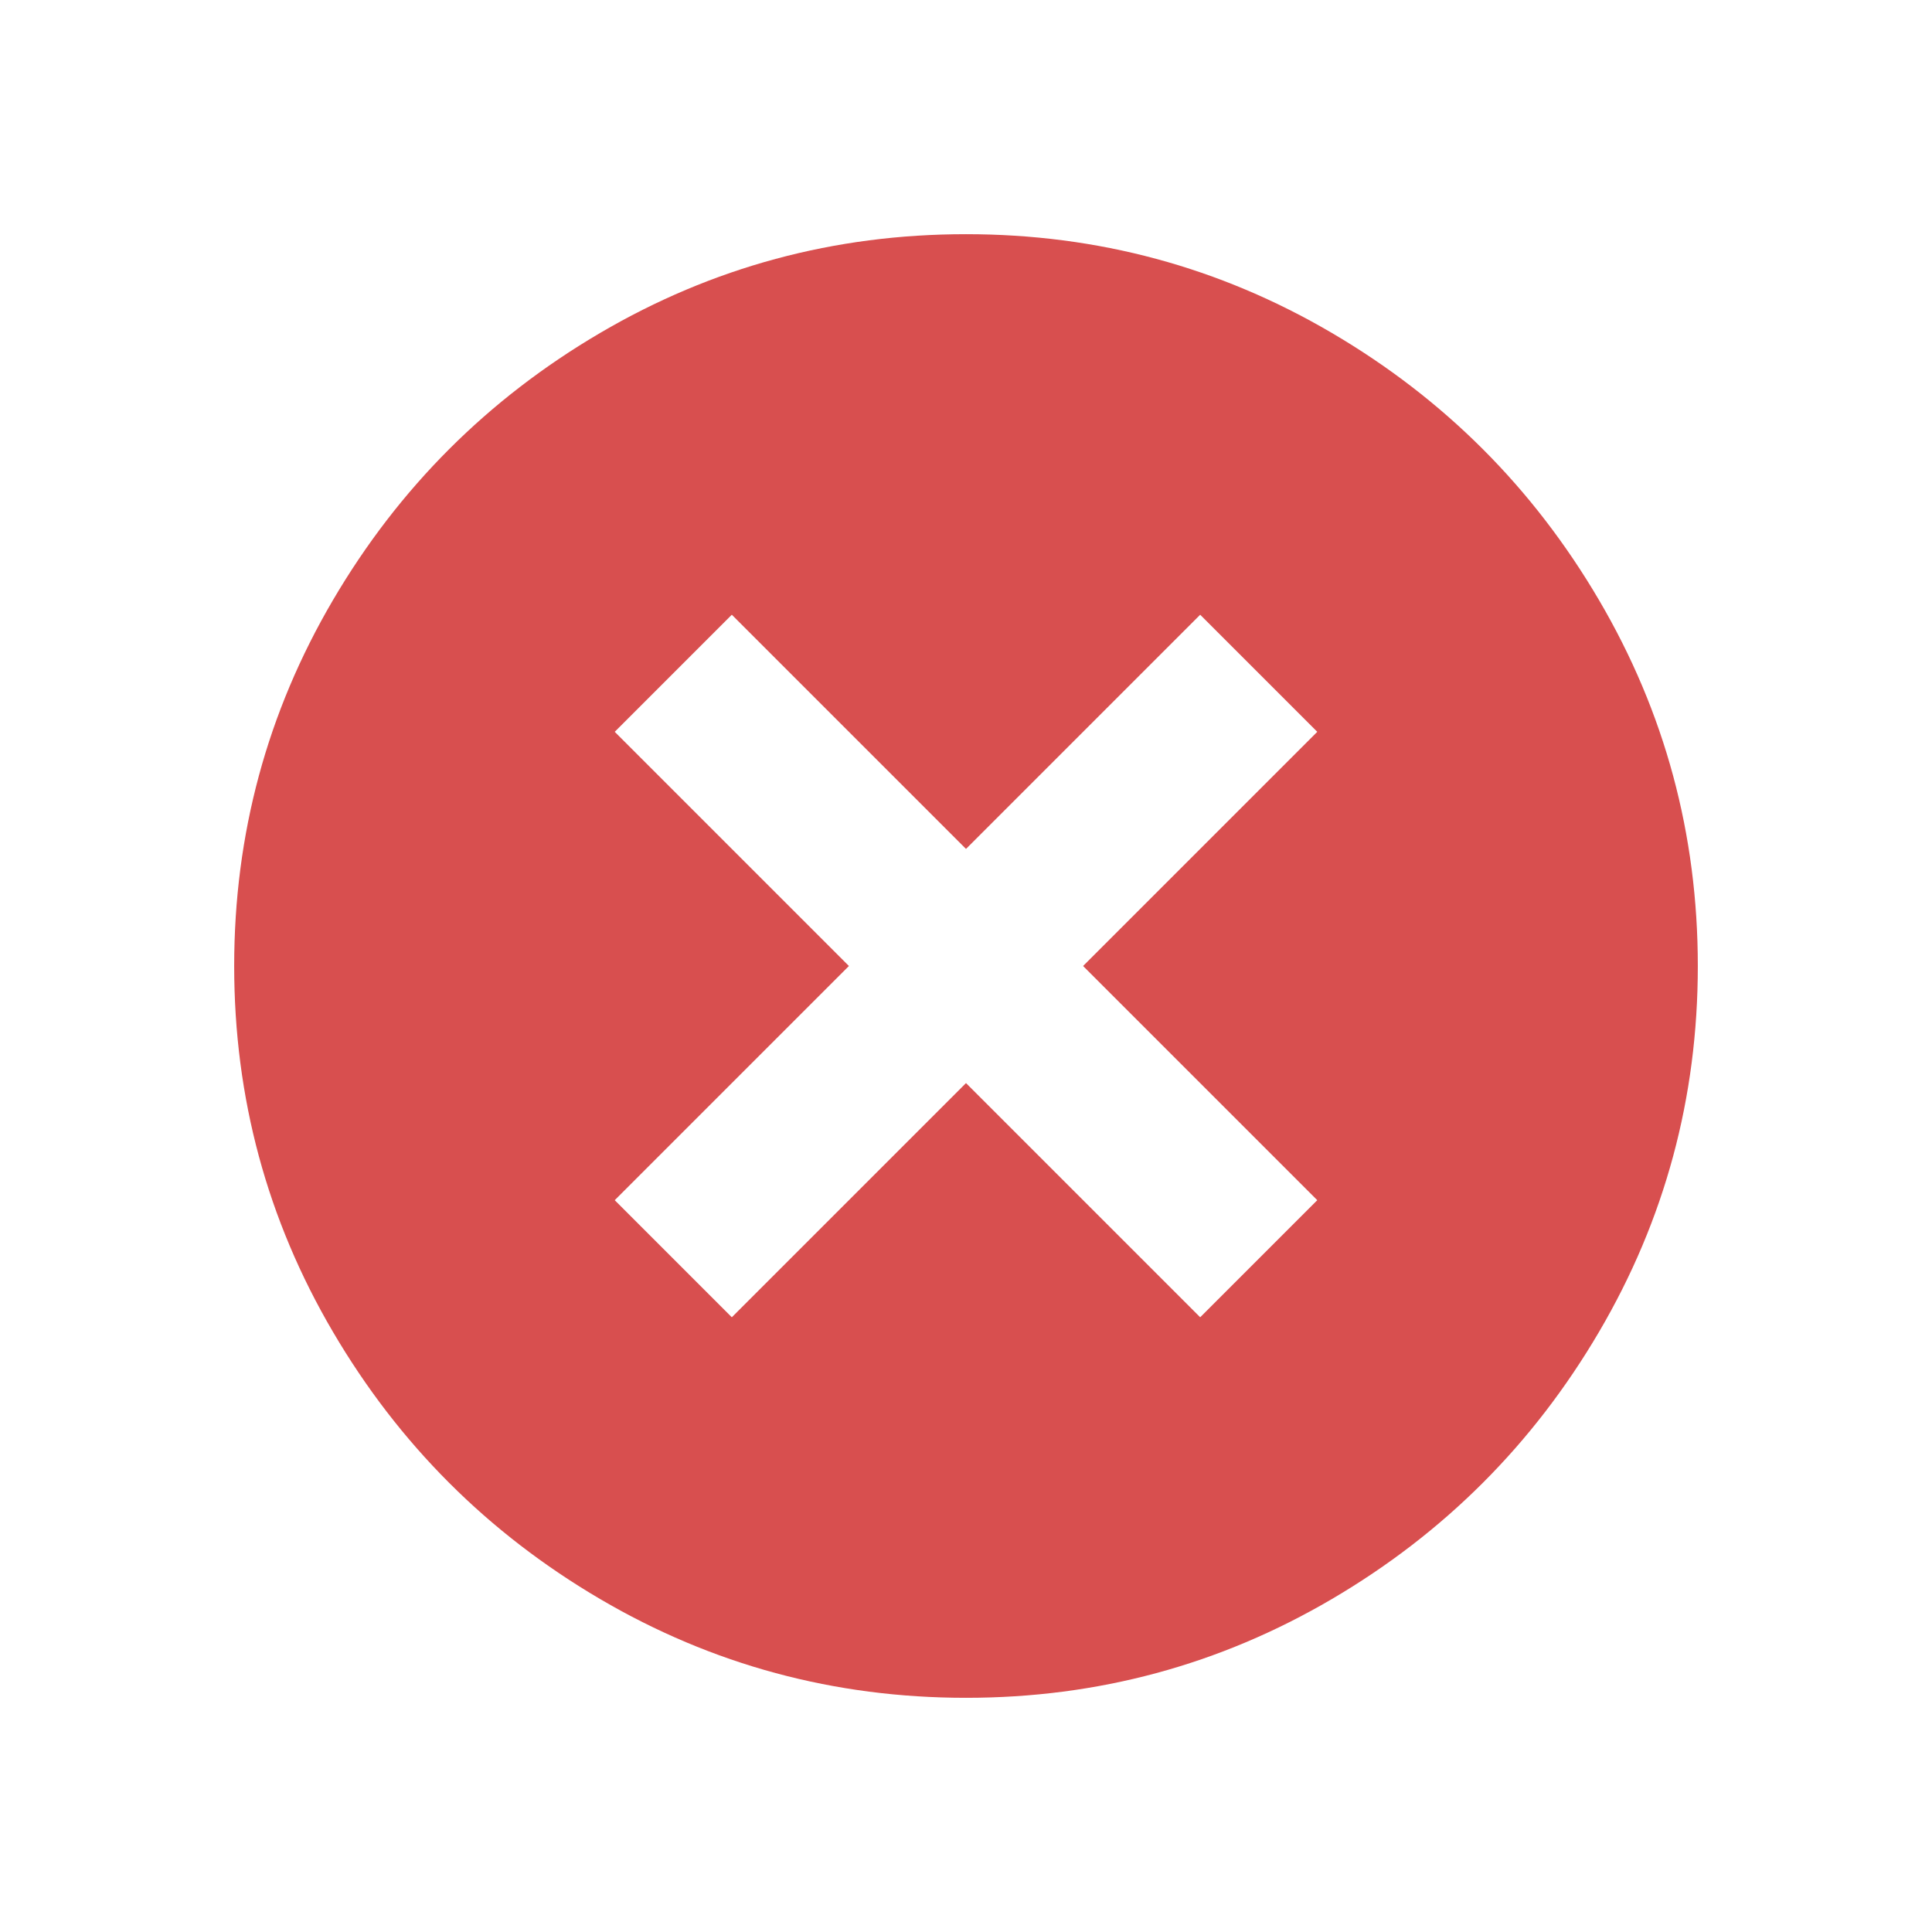
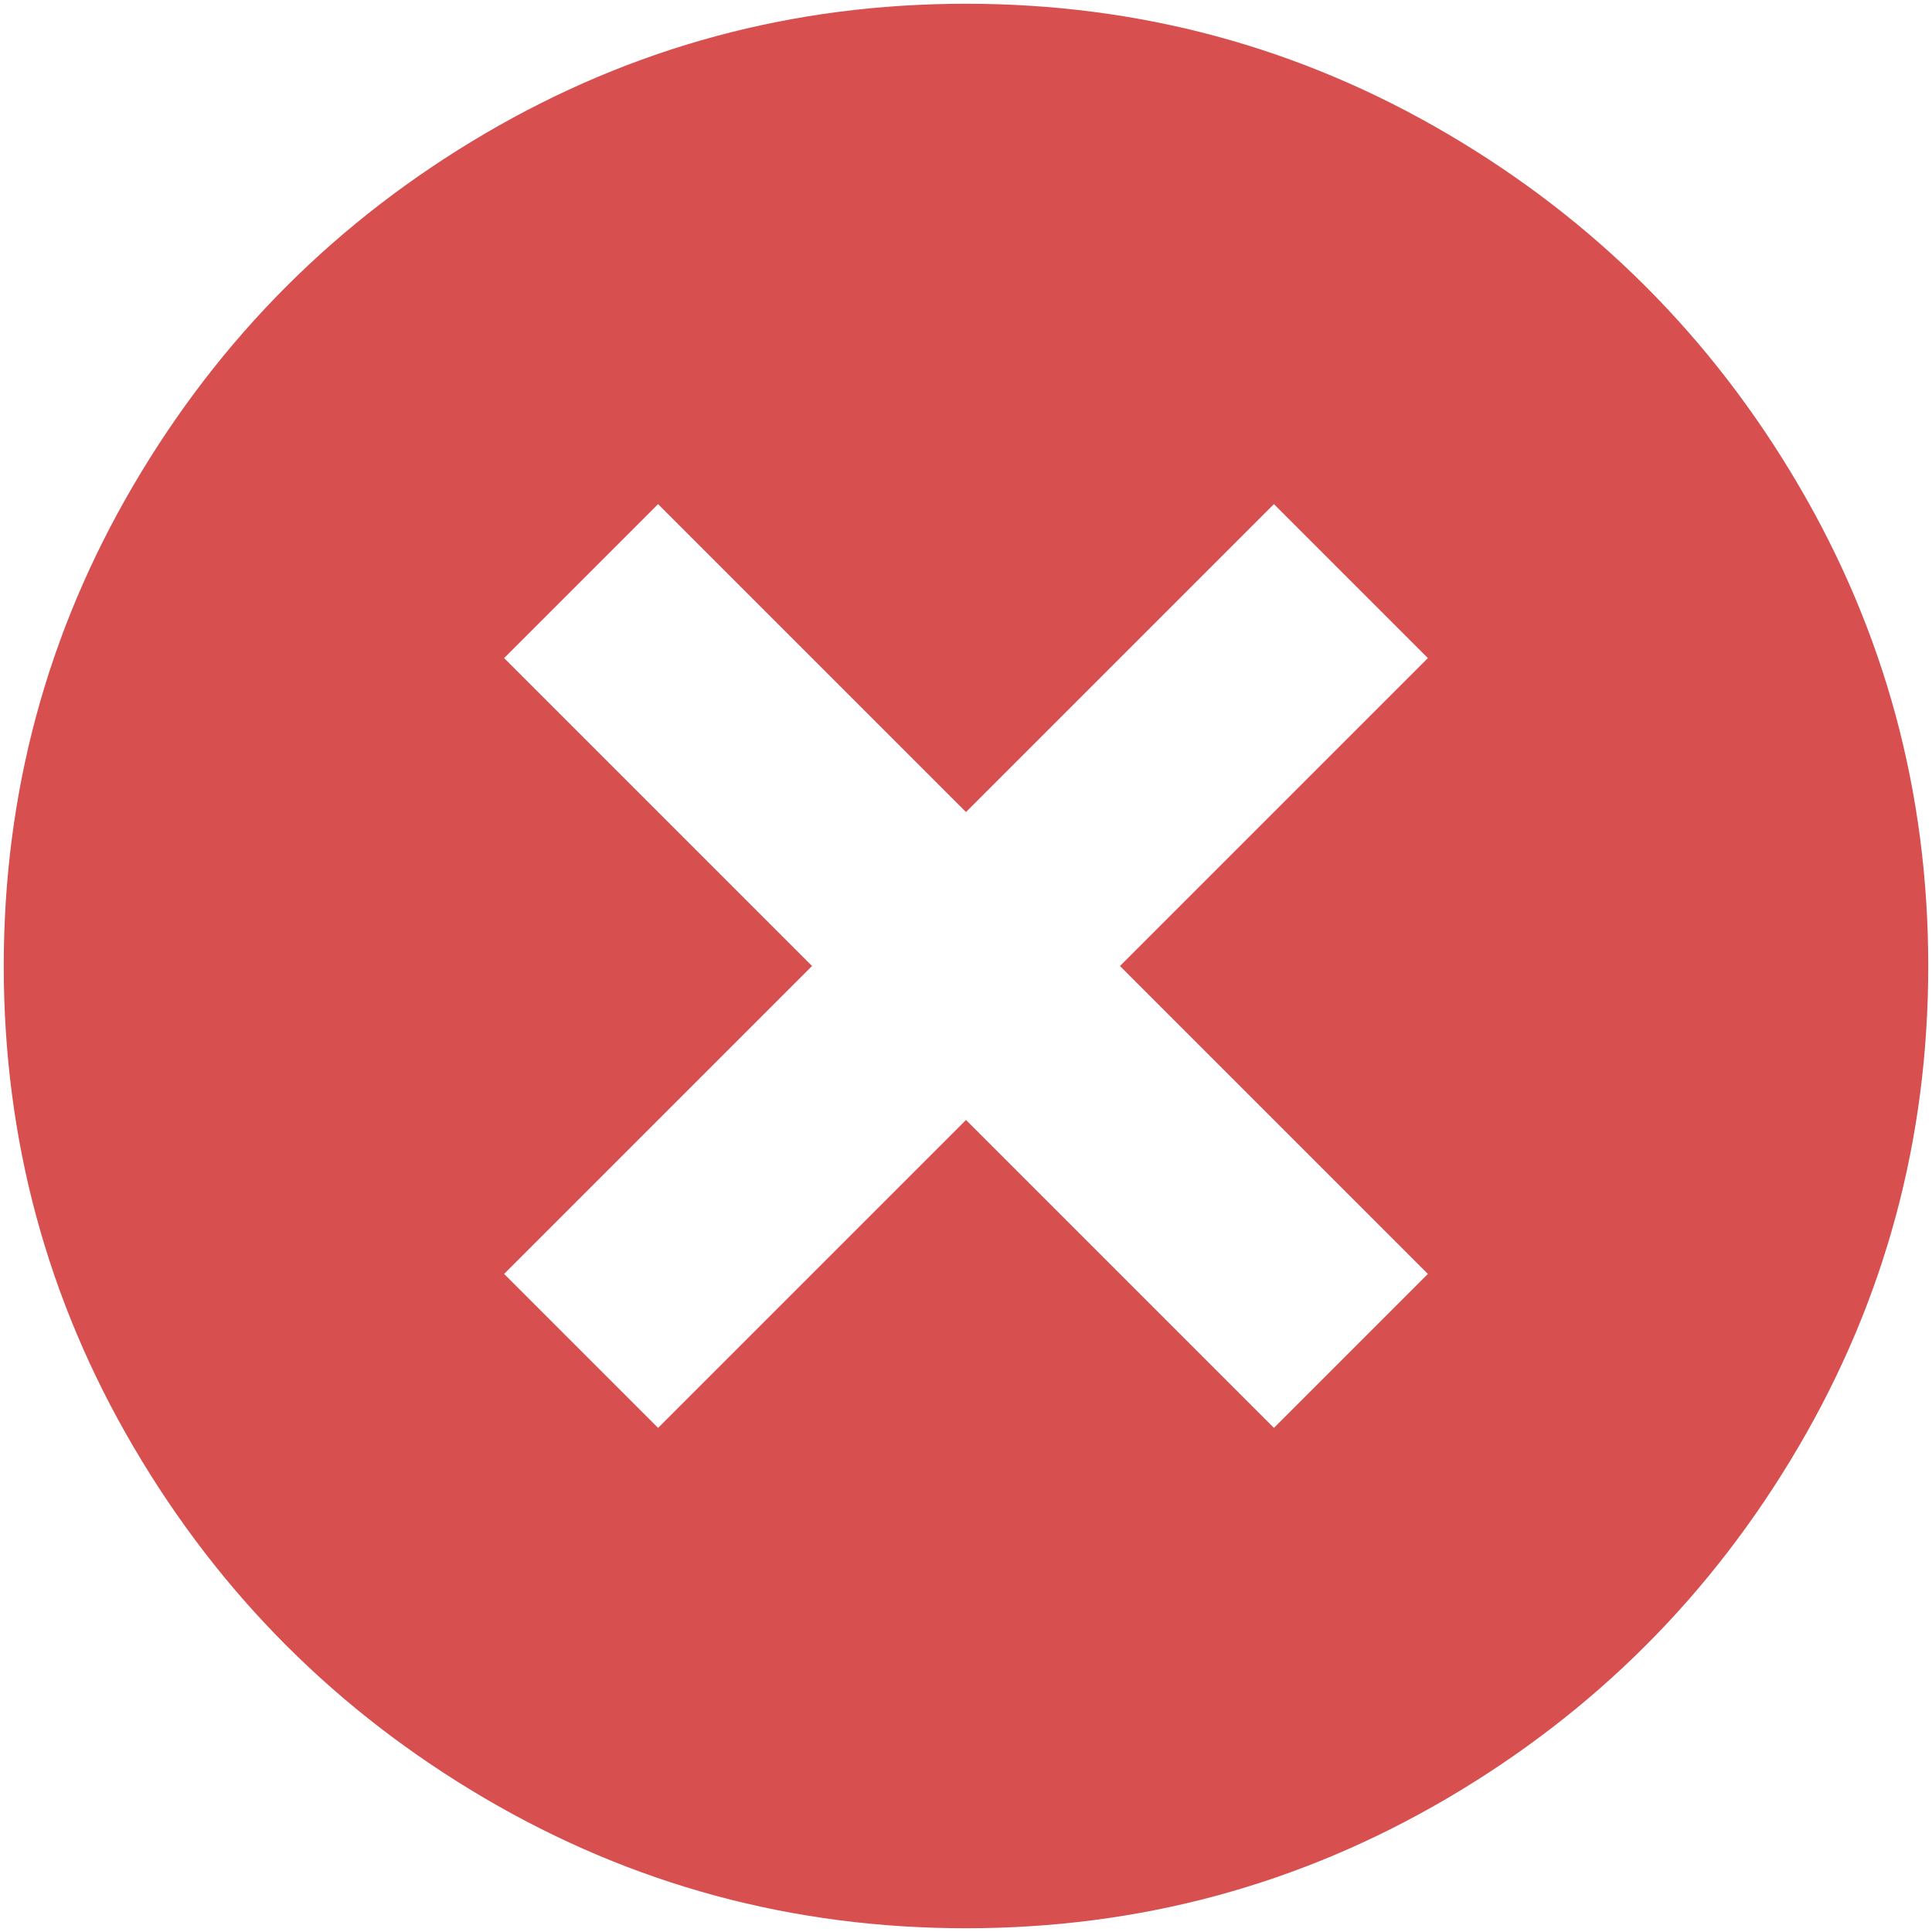
- <svg xmlns="http://www.w3.org/2000/svg" fill="#d84f4f" width="800px" height="800px" viewBox="0 -8 528 528" stroke="#d84f4f" stroke-width="0.005">
-   <g id="SVGRepo_bgCarrier" stroke-width="0" />
-   <g id="SVGRepo_tracerCarrier" stroke-linecap="round" stroke-linejoin="round" />
-   <g id="SVGRepo_iconCarrier">
-     <path d="M264 456Q210 456 164 429 118 402 91 356 64 310 64 256 64 202 91 156 118 110 164 83 210 56 264 56 318 56 364 83 410 110 437 156 464 202 464 256 464 310 437 356 410 402 364 429 318 456 264 456ZM264 288L328 352 360 320 296 256 360 192 328 160 264 224 200 160 168 192 232 256 168 320 200 352 264 288Z" />
+ <svg xmlns="http://www.w3.org/2000/svg" xmlns:ns1="http://vectornator.io" height="100%" stroke-miterlimit="10" style="fill-rule:nonzero;clip-rule:evenodd;stroke-linecap:round;stroke-linejoin:round;" version="1.1" viewBox="0 0 528 528" width="100%" xml:space="preserve">
+   <defs />
+   <g id="SVGRepo_iconCarrier" ns1:layerName="SVGRepo_iconCarrier">
+     <path d="M264 526.977C216.664 526.977 172.835 515.143 132.512 491.475C92.189 467.807 60.193 435.812 36.525 395.488C12.857 355.165 1.023 311.336 1.023 264C1.023 216.664 12.857 172.835 36.525 132.512C60.193 92.189 92.189 60.193 132.512 36.525C172.835 12.857 216.664 1.023 264 1.023C311.336 1.023 355.165 12.857 395.488 36.525C435.812 60.193 467.807 92.189 491.475 132.512C515.143 172.835 526.977 216.664 526.977 264C526.977 311.336 515.143 355.165 491.475 395.488C467.807 435.812 435.812 467.807 395.488 491.475C355.165 515.143 311.336 526.977 264 526.977ZM264 306.076L348.153 390.229L390.229 348.153L306.076 264L390.229 179.847L348.153 137.771L264 221.924L179.847 137.771L137.771 179.847L221.924 264L137.771 348.153L179.847 390.229L264 306.076Z" fill="#d84f4f" fill-rule="nonzero" opacity="1" stroke="#d84f4f" stroke-linecap="butt" stroke-linejoin="miter" stroke-width="0.005" ns1:layerName="path" />
  </g>
</svg>
